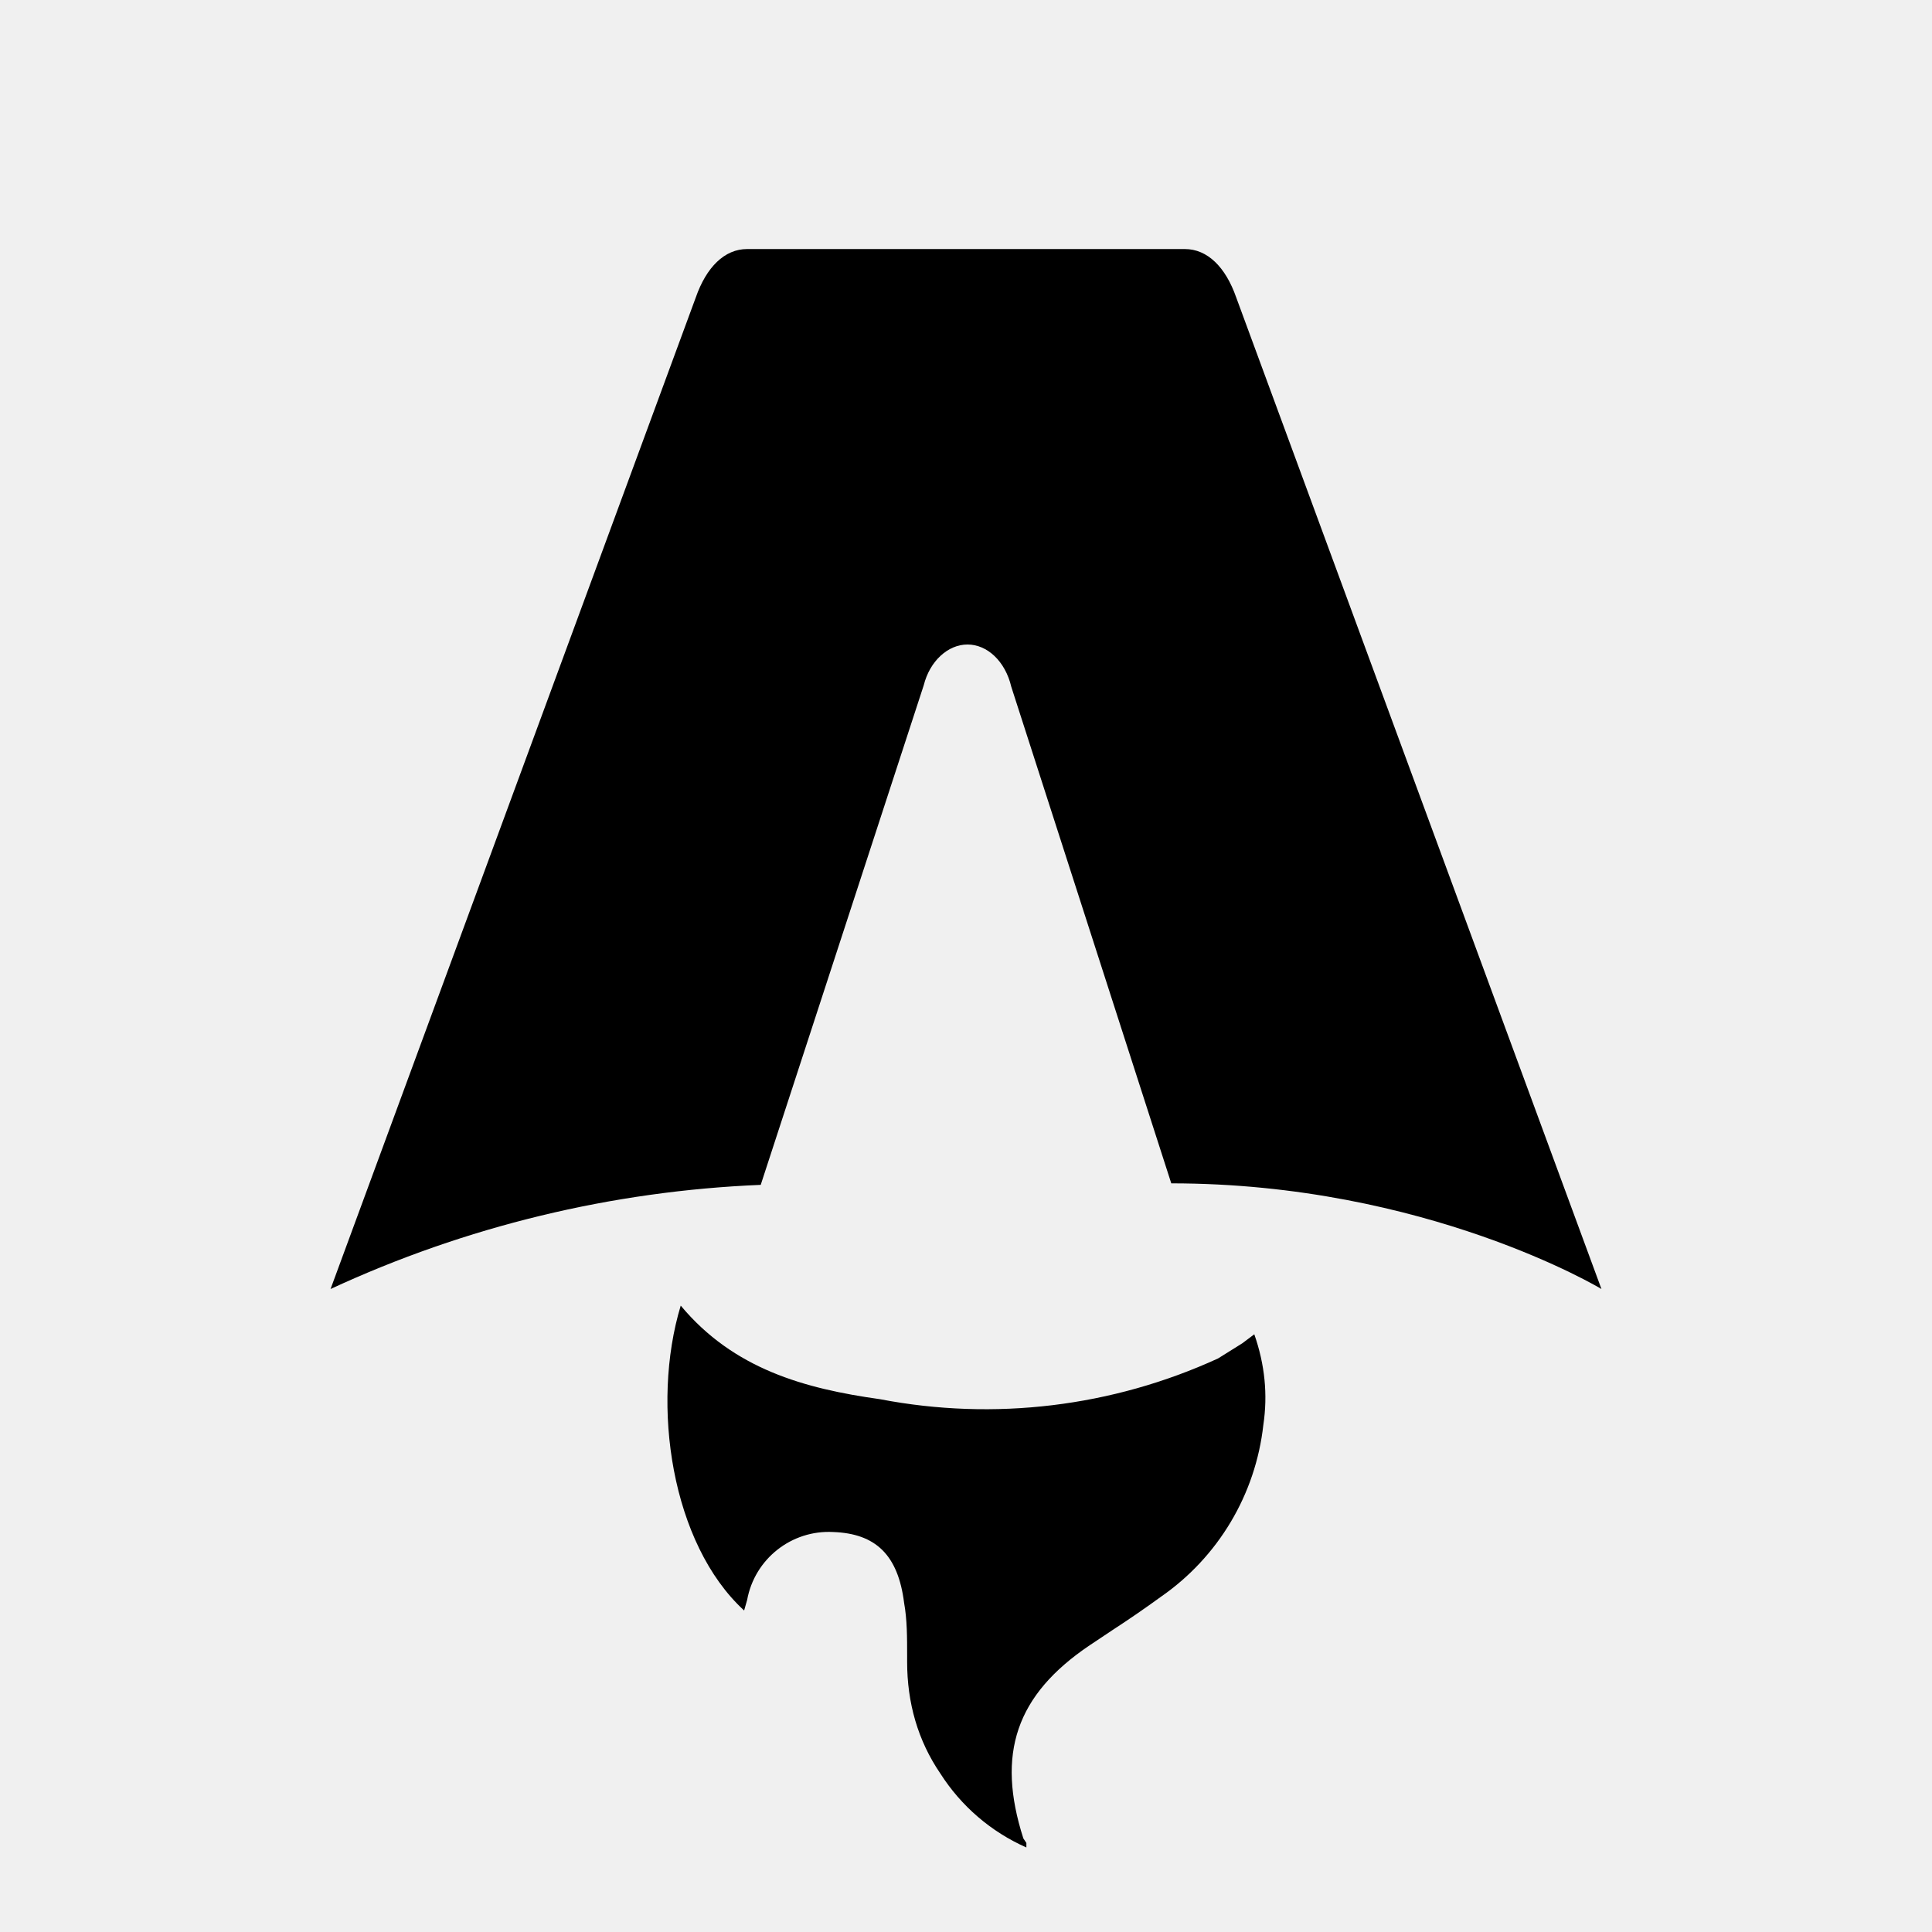
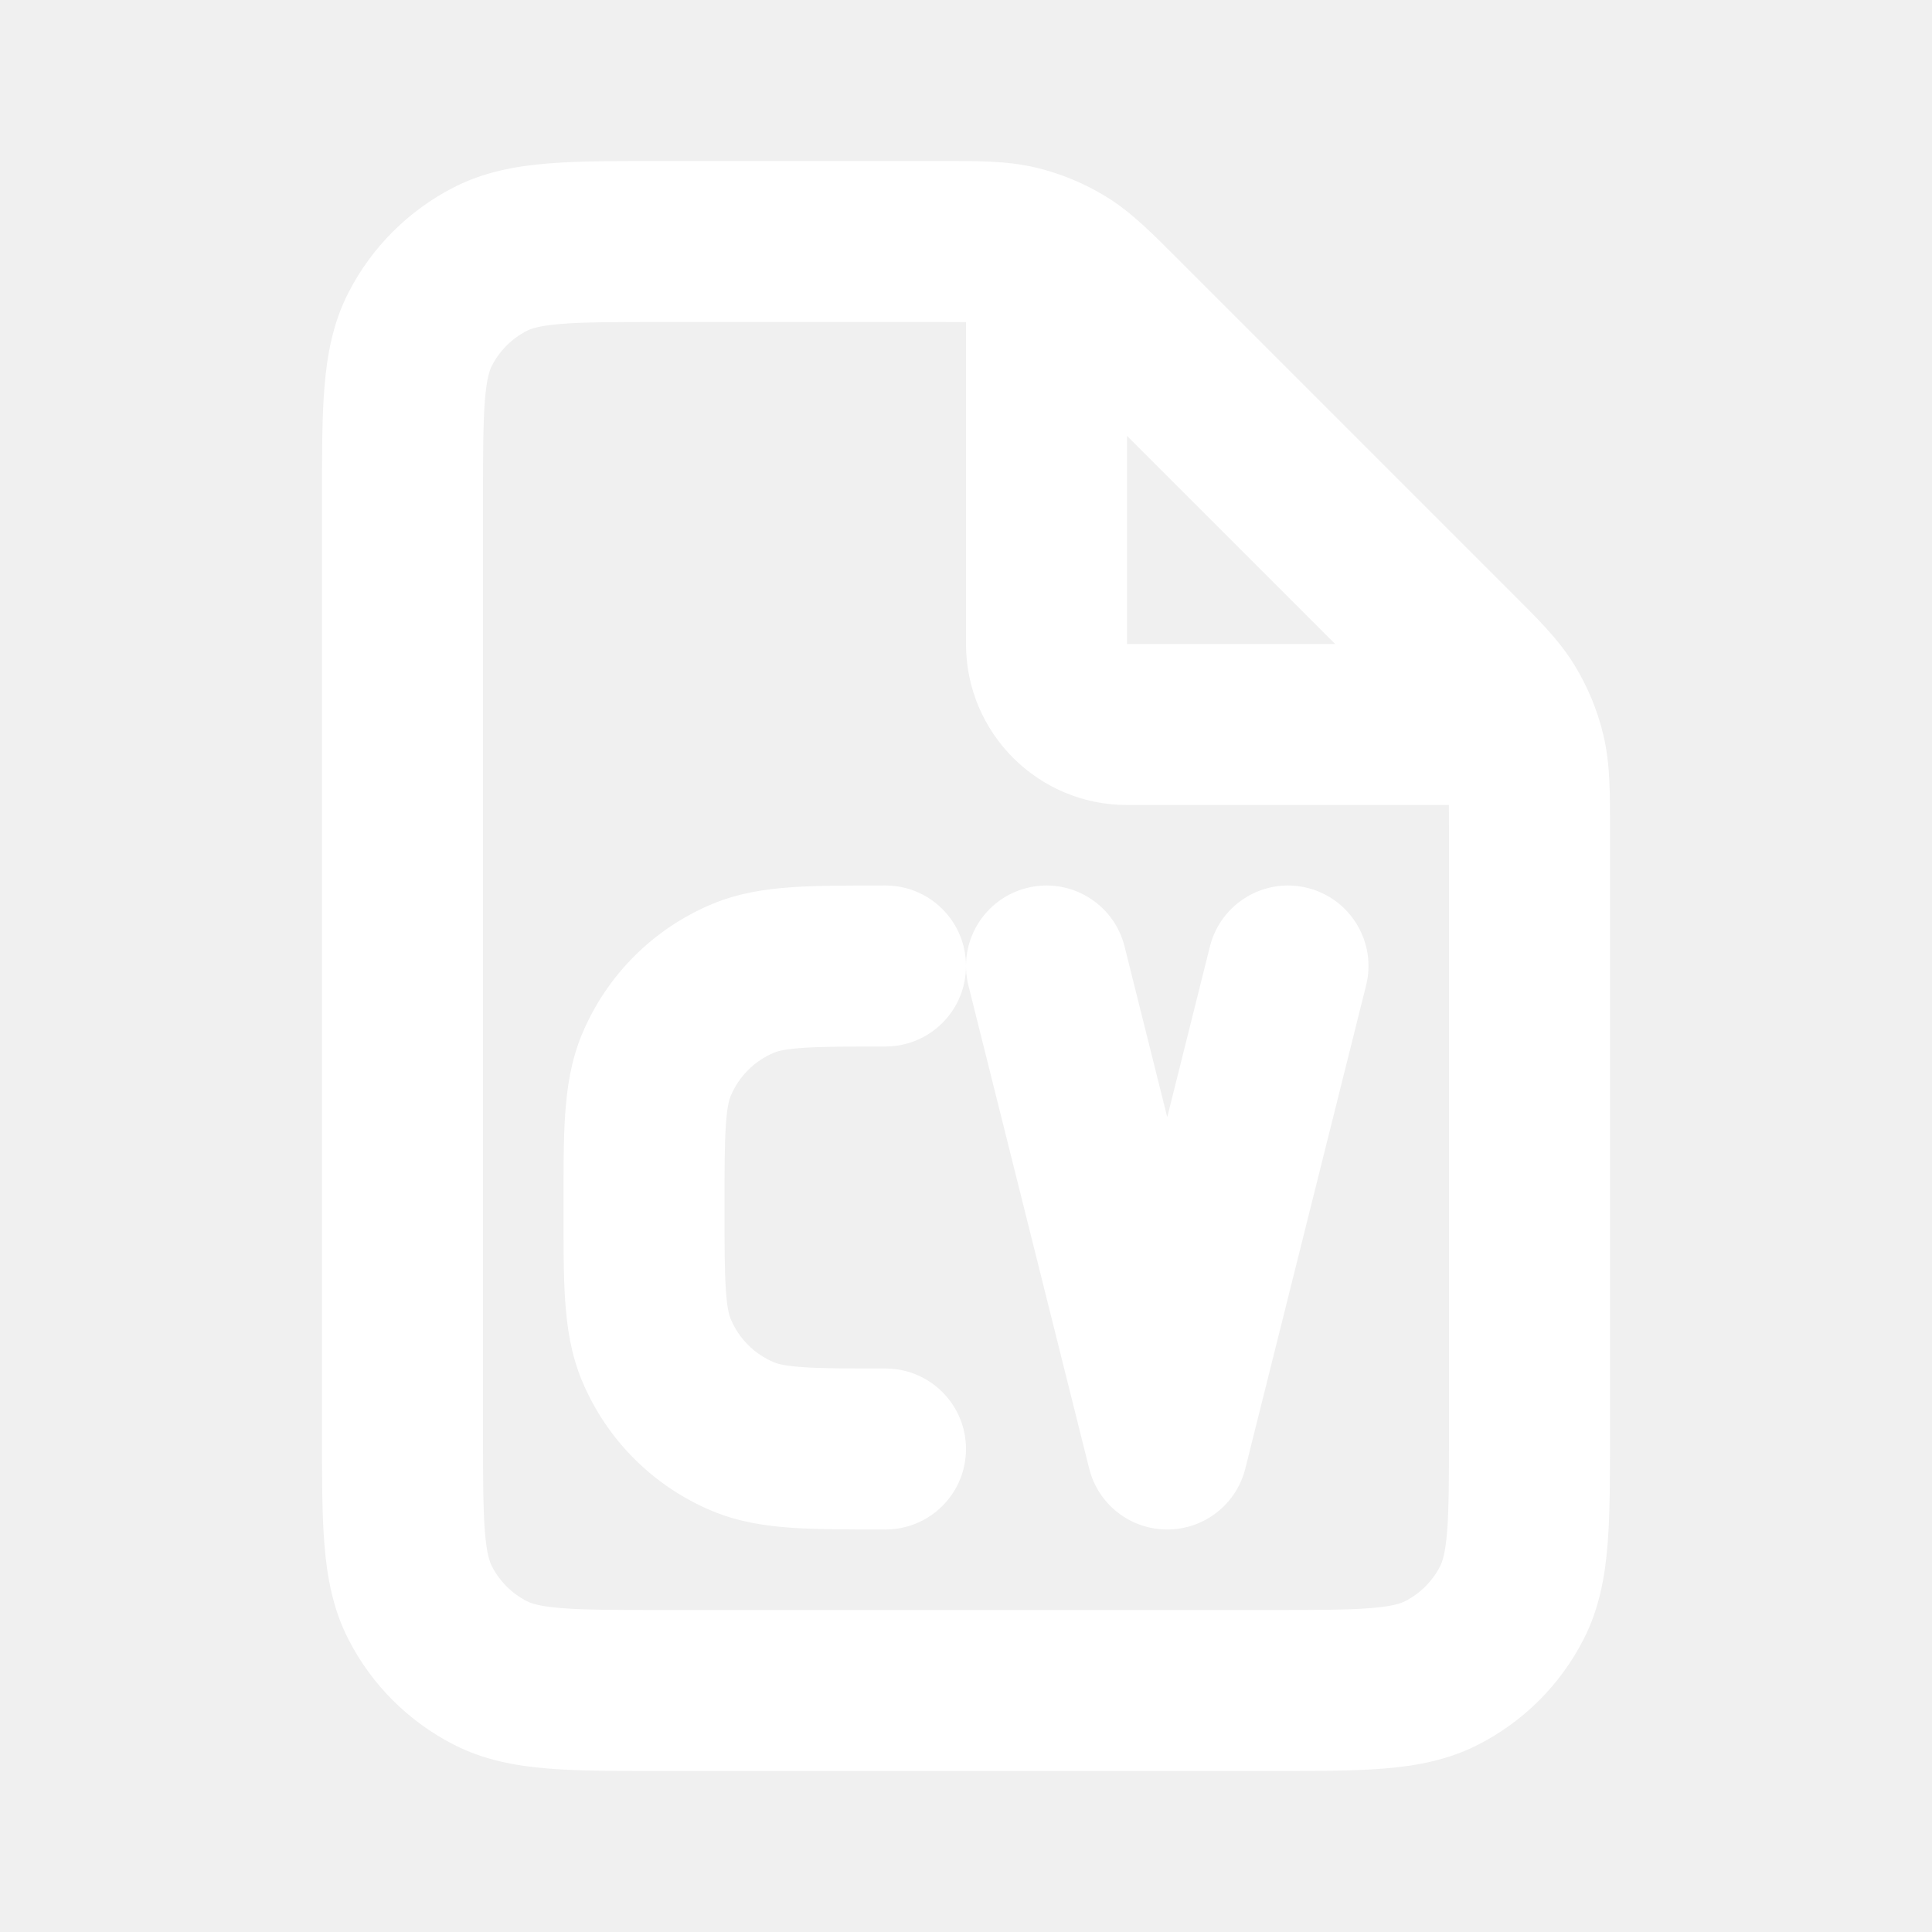
- <svg xmlns="http://www.w3.org/2000/svg" fill="none" viewBox="0 0 128 128">
-   <path d="M50.4 78.5a75.1 75.1 0 0 0-28.5 6.9l24.2-65.7c.7-2 1.9-3.2 3.4-3.2h29c1.5 0 2.7 1.2 3.4 3.2l24.2 65.7s-11.6-7-28.5-7L67 45.5c-.4-1.7-1.6-2.8-2.9-2.8-1.3 0-2.5 1.1-2.9 2.7L50.4 78.5Zm-1.1 28.2Zm-4.2-20.2c-2 6.6-.6 15.8 4.2 20.2a17.5 17.5 0 0 1 .2-.7 5.5 5.5 0 0 1 5.7-4.5c2.8.1 4.3 1.5 4.7 4.7.2 1.1.2 2.3.2 3.5v.4c0 2.7.7 5.2 2.2 7.4a13 13 0 0 0 5.7 4.9v-.3l-.2-.3c-1.8-5.6-.5-9.5 4.4-12.8l1.5-1a73 73 0 0 0 3.2-2.2 16 16 0 0 0 6.8-11.4c.3-2 .1-4-.6-6l-.8.6-1.6 1a37 37 0 0 1-22.4 2.7c-5-.7-9.7-2-13.2-6.2Z" />
-   <style>
-         path { fill: #000; }
-         @media (prefers-color-scheme: dark) {
-             path { fill: #FFF; }
-         }
-     </style>
+ <svg xmlns="http://www.w3.org/2000/svg" width="800px" height="800px" viewBox="0 0 24 24" fill="none">
+   <g id="SVGRepo_bgCarrier" stroke-width="0" />
+   <g id="SVGRepo_tracerCarrier" stroke-linecap="round" stroke-linejoin="round" />
+   <g id="SVGRepo_iconCarrier">
+     <path d="M12.639 3.055L12.872 2.083L12.639 3.055ZM13.937 3.937L13.23 4.644L13.937 3.937ZM13.217 3.295L13.739 2.442L13.217 3.295ZM6.092 20.782L6.546 19.891L6.092 20.782ZM5.218 19.908L6.109 19.454L5.218 19.908ZM17.908 20.782L17.454 19.891L17.908 20.782ZM18.782 19.908L17.891 19.454L18.782 19.908ZM18.063 8.063L18.77 7.356L18.063 8.063ZM18.705 8.783L19.558 8.261L18.705 8.783ZM18.945 9.362L19.917 9.128L18.945 9.362ZM5.218 4.092L6.109 4.546L5.218 4.092ZM6.092 3.218L6.546 4.109L6.092 3.218ZM13.97 11.758C13.836 11.222 13.293 10.896 12.758 11.03C12.222 11.164 11.896 11.707 12.03 12.242L13.97 11.758ZM14.5 18L13.53 18.242C13.641 18.688 14.041 19 14.5 19C14.959 19 15.359 18.688 15.47 18.242L14.5 18ZM16.97 12.242C17.104 11.707 16.778 11.164 16.242 11.03C15.707 10.896 15.164 11.222 15.03 11.758L16.97 12.242ZM11 19C11.552 19 12 18.552 12 18C12 17.448 11.552 17 11 17V19ZM9.235 17.848L8.852 18.772H8.852L9.235 17.848ZM8.152 16.765L7.228 17.148H7.228L8.152 16.765ZM11 13C11.552 13 12 12.552 12 12C12 11.448 11.552 11 11 11V13ZM9.235 12.152L8.852 11.228L9.235 12.152ZM8.152 13.235L7.228 12.852L8.152 13.235ZM14 3.18C14 2.628 13.552 2.18 13 2.18C12.448 2.18 12 2.628 12 3.18H14ZM18.82 10C19.372 10 19.82 9.552 19.82 9C19.82 8.448 19.372 8 18.82 8V10ZM15.8 20H8.2V22H15.8V20ZM6 17.8V6.2H4V17.8H6ZM8.2 4H11.675V2H8.2V4ZM18 10.325V17.8H20V10.325H18ZM11.675 4C12.211 4 12.317 4.006 12.405 4.028L12.872 2.083C12.5 1.994 12.116 2 11.675 2V4ZM14.644 3.23C14.332 2.918 14.065 2.642 13.739 2.442L12.694 4.147C12.771 4.195 12.851 4.265 13.23 4.644L14.644 3.23ZM12.405 4.028C12.507 4.052 12.605 4.093 12.694 4.147L13.739 2.442C13.471 2.278 13.178 2.156 12.872 2.083L12.405 4.028ZM8.2 20C7.623 20 7.251 19.999 6.968 19.976C6.696 19.954 6.595 19.916 6.546 19.891L5.638 21.673C6.016 21.866 6.41 21.937 6.805 21.969C7.189 22.001 7.656 22 8.2 22V20ZM4 17.8C4 18.344 3.999 18.811 4.031 19.195C4.063 19.59 4.134 19.984 4.327 20.362L6.109 19.454C6.084 19.404 6.046 19.304 6.024 19.032C6.001 18.749 6 18.377 6 17.8H4ZM6.546 19.891C6.358 19.795 6.205 19.642 6.109 19.454L4.327 20.362C4.615 20.927 5.074 21.385 5.638 21.673L6.546 19.891ZM15.8 22C16.344 22 16.811 22.001 17.195 21.969C17.59 21.937 17.984 21.866 18.362 21.673L17.454 19.891C17.404 19.916 17.304 19.954 17.032 19.976C16.749 19.999 16.377 20 15.8 20V22ZM18 17.8C18 18.377 17.999 18.749 17.976 19.032C17.954 19.304 17.916 19.404 17.891 19.454L19.673 20.362C19.866 19.984 19.937 19.59 19.969 19.195C20.001 18.811 20 18.344 20 17.8H18ZM18.362 21.673C18.927 21.385 19.385 20.927 19.673 20.362L17.891 19.454C17.795 19.642 17.642 19.795 17.454 19.891L18.362 21.673ZM17.356 8.77C17.735 9.149 17.805 9.228 17.853 9.306L19.558 8.261C19.358 7.935 19.082 7.668 18.77 7.356L17.356 8.77ZM20 10.325C20 9.884 20.006 9.5 19.917 9.128L17.972 9.595C17.994 9.683 18 9.789 18 10.325H20ZM17.853 9.306C17.907 9.395 17.948 9.493 17.972 9.595L19.917 9.128C19.844 8.822 19.722 8.529 19.558 8.261L17.853 9.306ZM6 6.2C6 5.623 6.001 5.251 6.024 4.968C6.046 4.696 6.084 4.595 6.109 4.546L4.327 3.638C4.134 4.016 4.063 4.41 4.031 4.805C3.999 5.189 4 5.656 4 6.2H6ZM8.2 2C7.656 2 7.189 1.999 6.805 2.031C6.41 2.063 6.016 2.134 5.638 2.327L6.546 4.109C6.595 4.084 6.696 4.046 6.968 4.024C7.251 4.001 7.623 4 8.2 4V2ZM6.109 4.546C6.205 4.358 6.358 4.205 6.546 4.109L5.638 2.327C5.074 2.615 4.615 3.074 4.327 3.638L6.109 4.546ZM12.03 12.242L13.53 18.242L15.47 17.758L13.97 11.758L12.03 12.242ZM15.47 18.242L16.97 12.242L15.03 11.758L13.53 17.758L15.47 18.242ZM11 17C10.52 17 10.211 17 9.974 16.983C9.746 16.968 9.659 16.941 9.617 16.924L8.852 18.772C9.178 18.907 9.508 18.956 9.838 18.979C10.159 19 10.548 19 11 19V17ZM7 15C7 15.452 6.999 15.841 7.021 16.162C7.044 16.492 7.093 16.822 7.228 17.148L9.076 16.383C9.059 16.341 9.032 16.254 9.017 16.026C9.001 15.789 9 15.48 9 15H7ZM9.617 16.924C9.372 16.822 9.178 16.628 9.076 16.383L7.228 17.148C7.533 17.883 8.117 18.467 8.852 18.772L9.617 16.924ZM11 11C10.548 11 10.159 10.999 9.838 11.021C9.508 11.044 9.178 11.093 8.852 11.228L9.617 13.076C9.659 13.059 9.746 13.032 9.974 13.017C10.211 13.001 10.52 13 11 13V11ZM9 15C9 14.52 9.001 14.211 9.017 13.974C9.032 13.746 9.059 13.659 9.076 13.617L7.228 12.852C7.093 13.178 7.044 13.508 7.021 13.838C6.999 14.159 7 14.548 7 15H9ZM8.852 11.228C8.117 11.533 7.533 12.117 7.228 12.852L9.076 13.617C9.178 13.372 9.372 13.178 9.617 13.076L8.852 11.228ZM12 3.18V8H14V3.18H12ZM14 10H18.82V8H14V10ZM12 8C12 9.105 12.895 10 14 10V8V8H12ZM13.23 4.644L17.356 8.77L18.77 7.356L14.644 3.23L13.23 4.644Z" fill="#ffffff" />
+   </g>
</svg>
